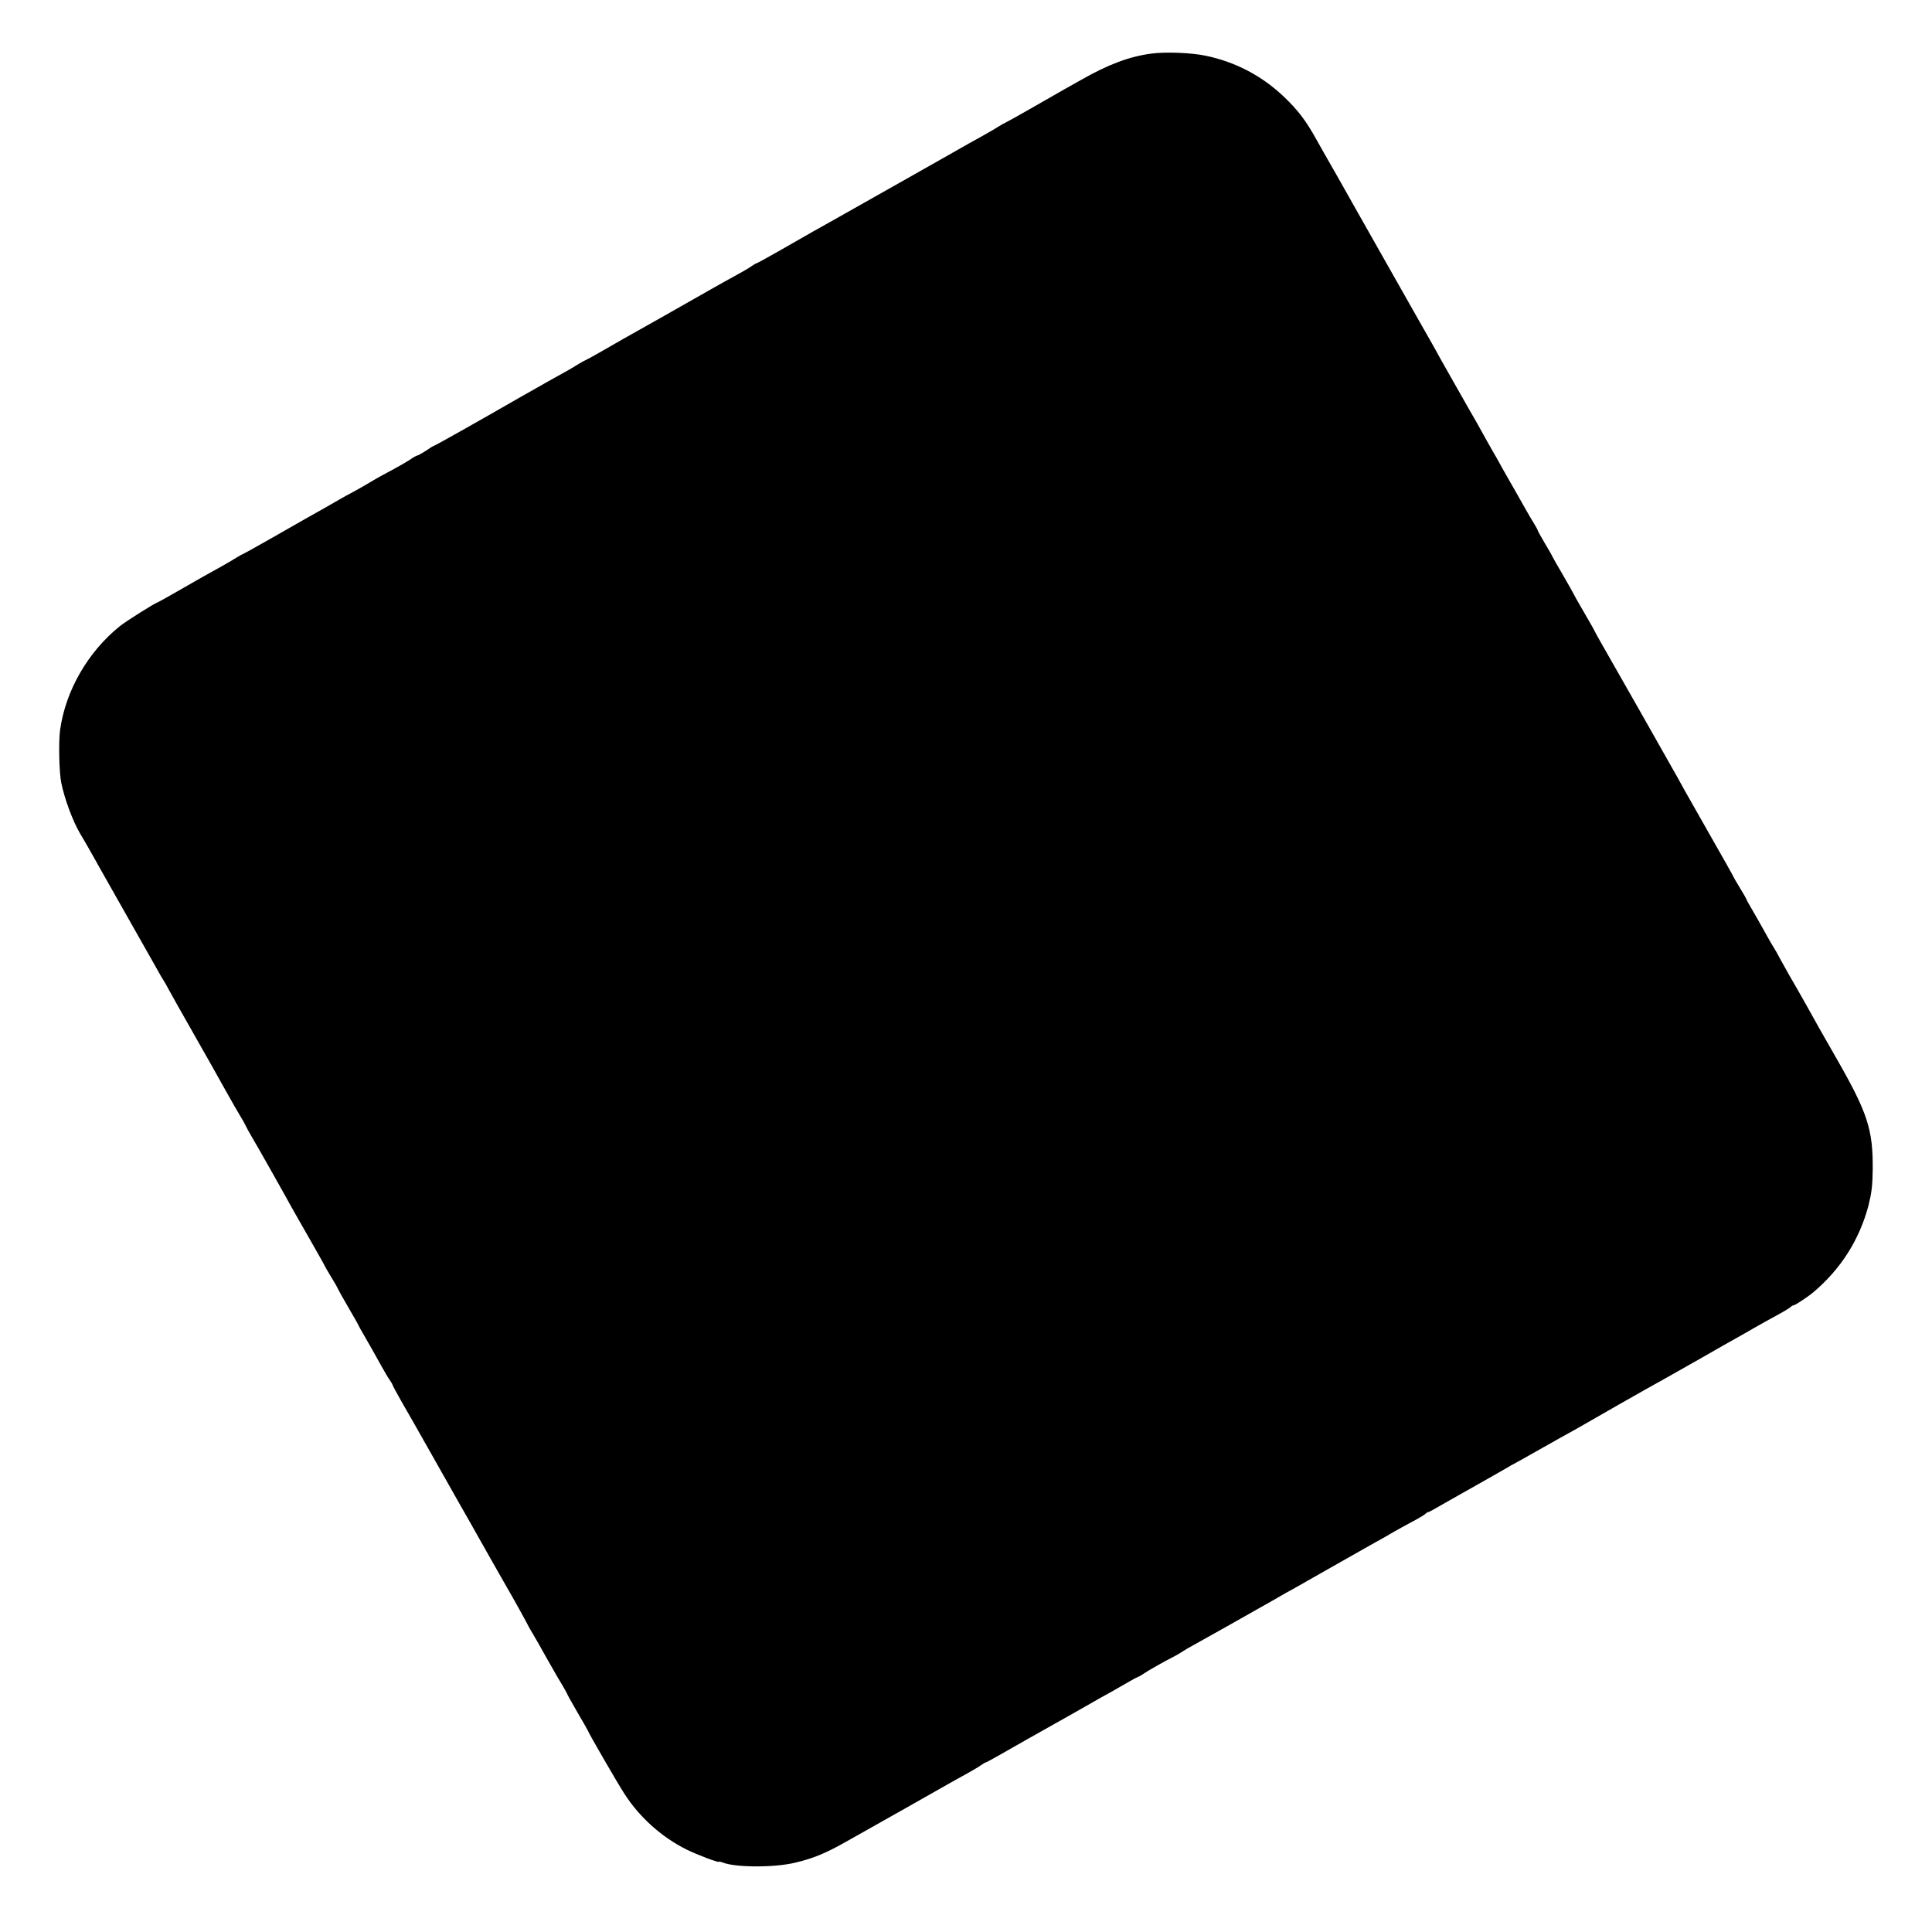
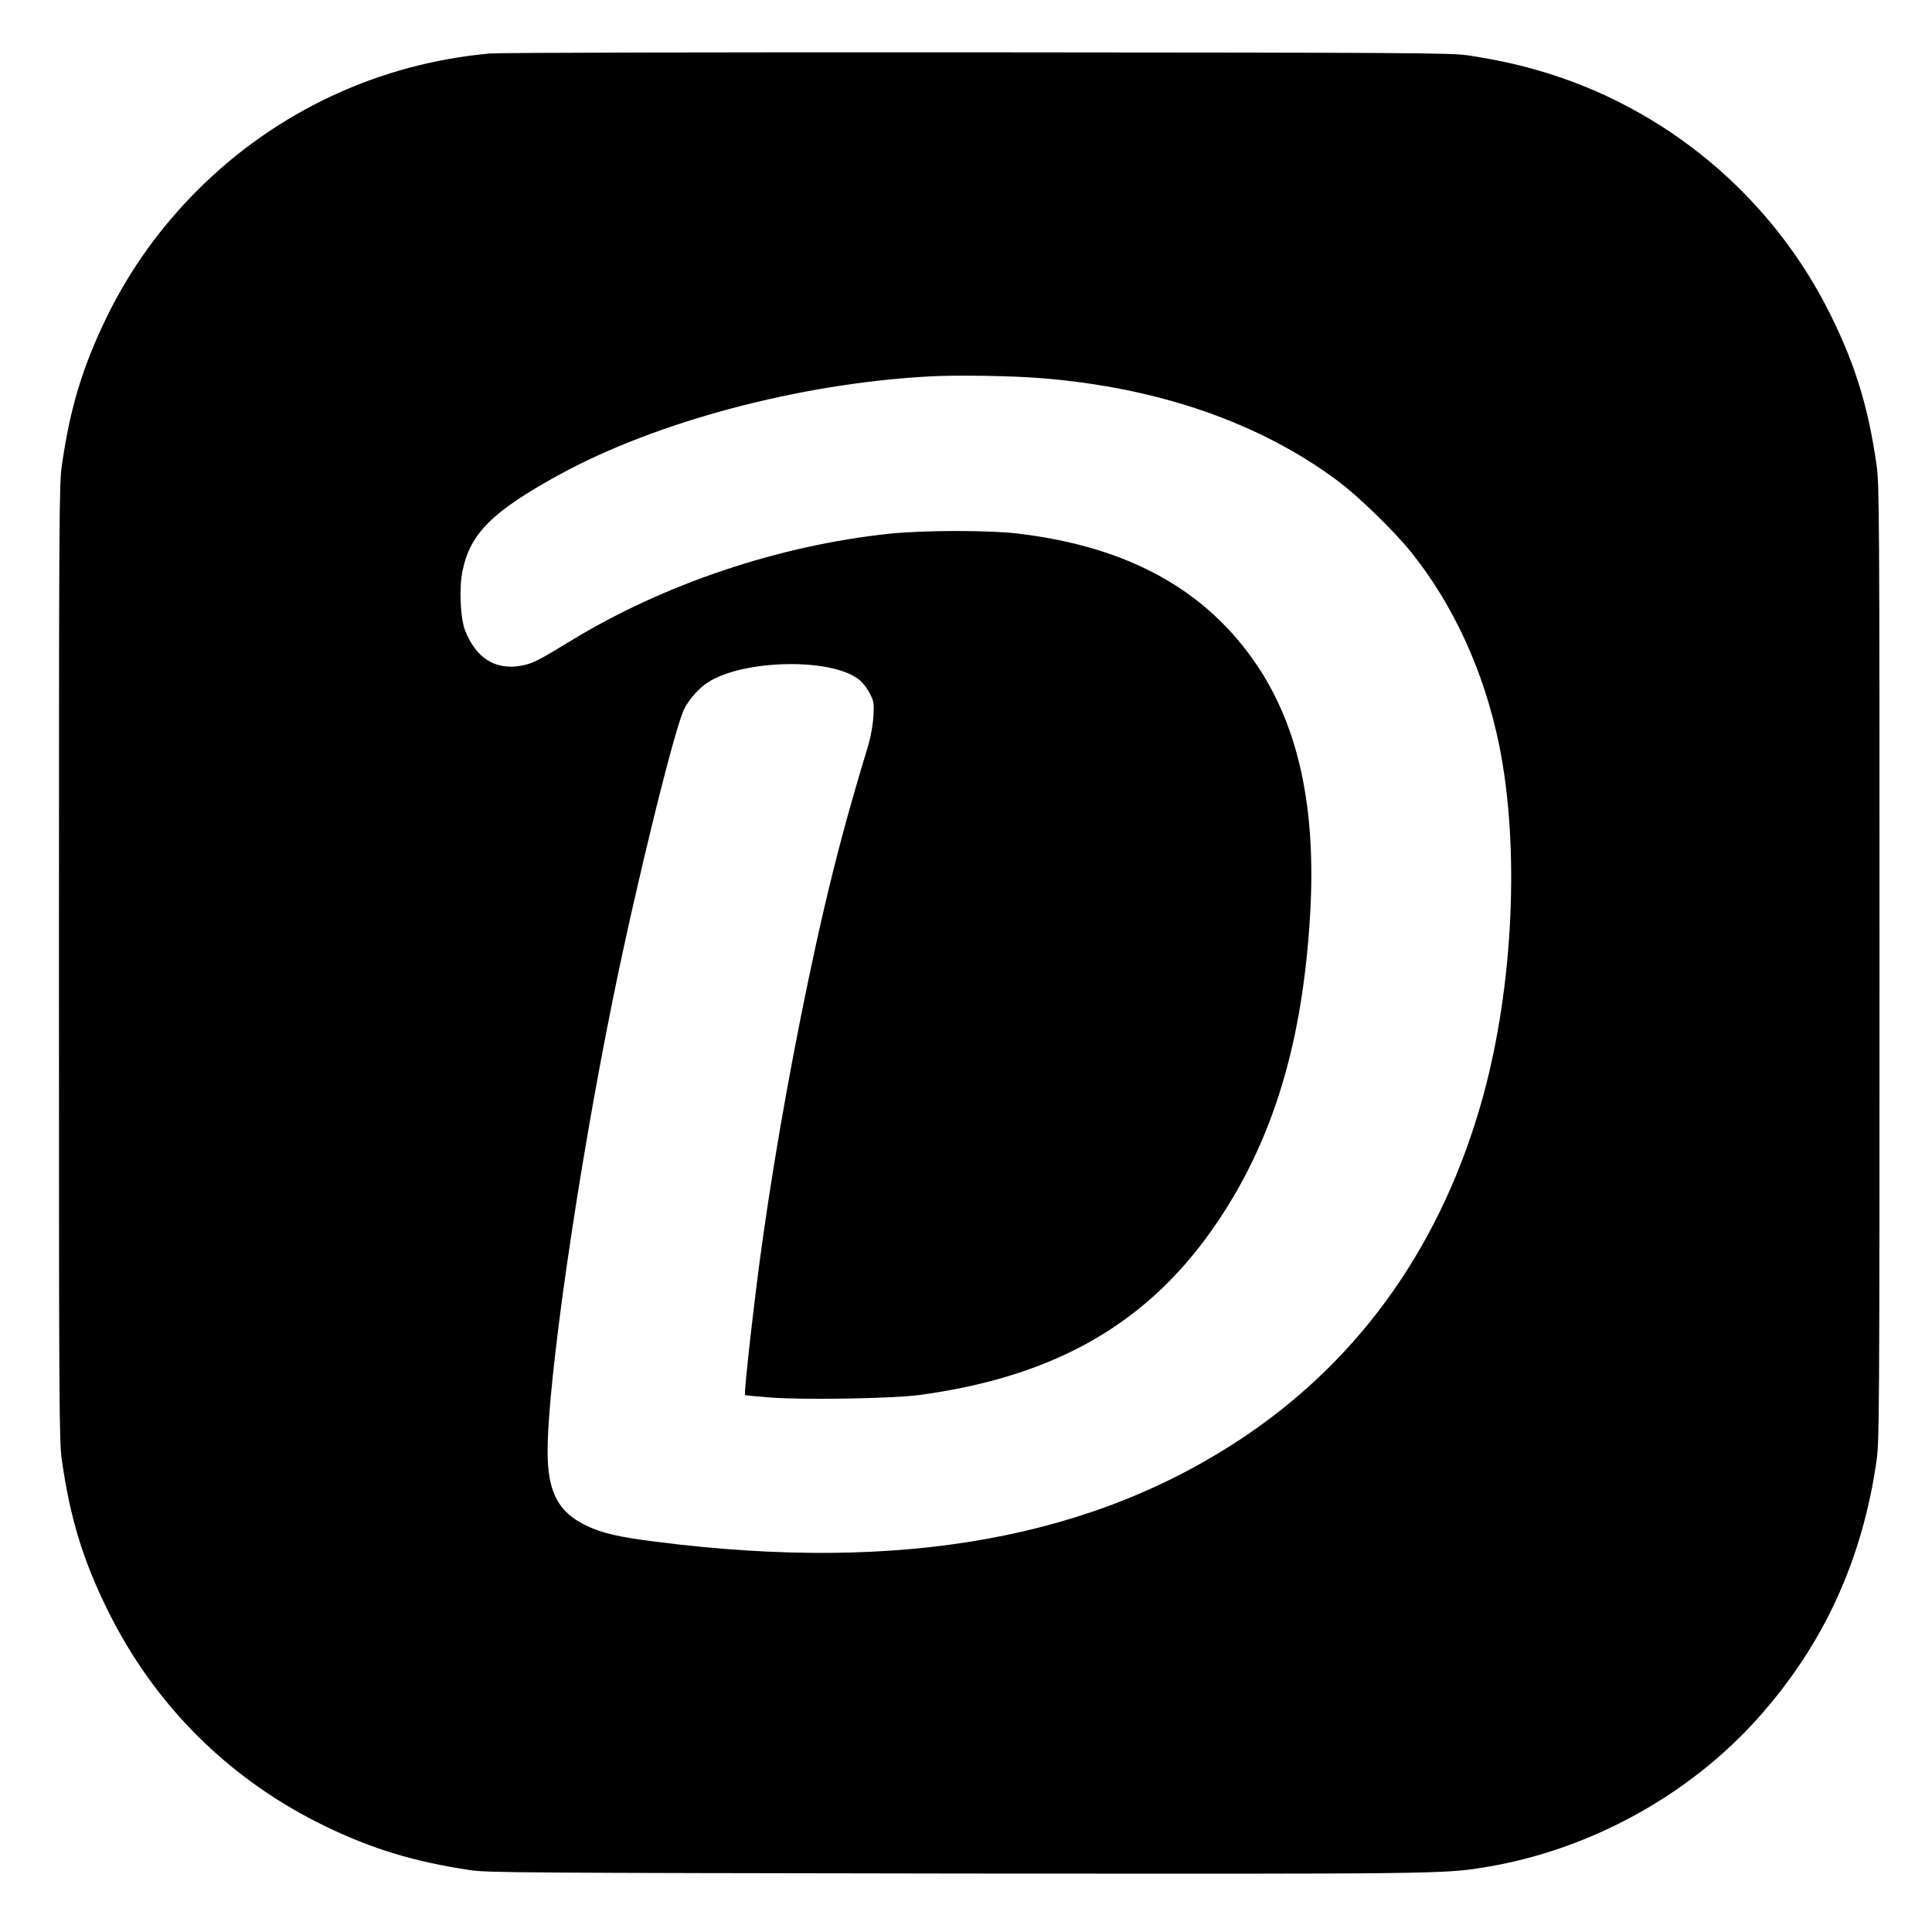
<svg xmlns="http://www.w3.org/2000/svg" version="1.0" width="1196pt" height="1196pt" viewBox="0 0 1196 1196" preserveAspectRatio="xMidYMid meet">
  <g transform="translate(0,1196) scale(0.1,-0.1)" fill="#000000" stroke="none">
-     <path d="M7126 11628 c-136 -18 -268 -68 -436 -164 -36 -20 -83 -47 -105 -59 -22 -13 -112 -64 -199 -114 -88 -50 -161 -91 -163 -91 -2 0 -20 -10 -41 -23 -20 -13 -62 -37 -92 -54 -30 -16 -140 -78 -245 -138 -104 -59 -210 -119 -235 -133 -25 -14 -126 -71 -225 -127 -184 -104 -224 -127 -355 -200 -41 -23 -135 -77 -208 -119 -74 -42 -136 -76 -139 -76 -3 0 -17 -8 -31 -18 -15 -11 -58 -36 -97 -57 -38 -21 -115 -63 -170 -95 -108 -62 -435 -247 -525 -297 -30 -17 -95 -54 -143 -82 -49 -28 -91 -51 -93 -51 -2 0 -21 -11 -42 -23 -36 -23 -85 -51 -187 -107 -27 -15 -108 -61 -180 -102 -255 -147 -524 -298 -529 -298 -3 0 -25 -13 -49 -30 -25 -16 -49 -30 -54 -30 -4 0 -25 -11 -44 -25 -20 -13 -64 -39 -98 -57 -81 -43 -106 -57 -166 -93 -27 -16 -68 -39 -90 -51 -22 -11 -56 -30 -75 -41 -51 -30 -168 -96 -220 -125 -25 -14 -121 -69 -214 -122 -93 -53 -170 -96 -173 -96 -2 0 -20 -10 -41 -23 -20 -13 -62 -37 -92 -54 -82 -45 -142 -79 -274 -155 -65 -37 -120 -68 -122 -68 -10 0 -195 -116 -233 -147 -197 -159 -335 -398 -369 -642 -10 -73 -6 -261 7 -326 20 -99 71 -236 114 -310 20 -33 74 -127 96 -167 12 -21 31 -55 42 -75 12 -21 33 -58 47 -83 14 -25 81 -144 150 -265 69 -121 136 -240 150 -265 13 -25 28 -49 32 -55 4 -5 21 -35 37 -65 17 -30 39 -71 50 -90 34 -60 194 -343 221 -390 28 -51 98 -175 132 -235 13 -22 31 -53 41 -70 10 -16 23 -39 28 -50 5 -11 23 -45 41 -75 33 -55 186 -326 243 -430 17 -30 70 -124 119 -209 48 -84 88 -155 88 -157 0 -2 18 -33 40 -69 22 -36 40 -67 40 -70 0 -2 29 -54 65 -116 36 -61 65 -113 65 -115 0 -2 13 -25 29 -52 33 -57 72 -126 114 -202 17 -30 38 -67 49 -82 10 -14 18 -28 18 -31 0 -3 24 -47 53 -99 30 -51 105 -183 167 -293 62 -110 150 -265 195 -345 46 -80 93 -163 105 -185 26 -47 177 -313 190 -335 25 -42 128 -227 133 -240 4 -8 16 -28 26 -45 10 -16 51 -88 91 -160 40 -71 84 -147 97 -167 12 -21 23 -40 23 -42 0 -3 29 -55 65 -117 36 -61 65 -113 65 -114 0 -7 177 -314 222 -384 93 -147 231 -272 387 -350 60 -30 201 -84 201 -76 0 2 12 0 27 -6 80 -30 317 -31 445 0 110 26 186 57 307 125 106 59 615 347 671 379 19 11 60 33 90 50 30 17 67 38 82 49 14 10 28 18 31 18 4 0 78 41 247 138 25 14 74 42 110 62 36 20 135 76 220 124 85 49 175 100 200 113 25 14 71 41 103 59 32 19 61 34 63 34 3 0 18 8 32 18 25 18 124 74 200 113 18 10 38 22 45 27 7 5 37 23 67 39 62 34 334 187 485 273 55 32 120 69 145 82 25 14 110 63 190 108 80 45 201 114 270 153 69 38 139 78 155 88 17 10 62 34 100 55 39 20 77 43 86 50 8 8 18 14 22 14 3 0 28 13 55 29 26 15 68 39 93 53 217 122 336 190 349 198 8 6 22 13 30 17 8 4 87 48 175 98 88 50 167 94 175 98 8 4 31 17 50 28 63 37 431 247 537 305 26 15 129 73 228 129 99 57 198 113 220 125 22 12 69 39 105 60 36 21 97 54 135 75 39 21 77 44 86 51 8 8 19 14 23 14 9 0 85 50 121 80 171 144 286 326 342 538 19 77 25 123 26 222 2 249 -31 351 -229 696 -53 93 -100 175 -105 184 -12 23 -119 213 -129 230 -32 54 -72 125 -105 185 -21 39 -41 75 -45 80 -4 6 -19 31 -34 58 -47 84 -78 140 -107 189 -16 27 -29 51 -29 53 0 3 -18 34 -40 70 -22 36 -40 67 -40 69 0 2 -61 111 -136 242 -75 132 -149 262 -164 289 -15 28 -36 66 -47 85 -11 19 -108 190 -215 380 -108 190 -219 385 -247 434 -28 49 -51 90 -51 92 0 2 -29 53 -65 115 -36 61 -65 113 -65 115 0 1 -29 53 -65 115 -36 61 -65 113 -65 114 0 2 -20 38 -45 79 -25 42 -45 79 -45 81 0 3 -10 22 -23 43 -13 20 -37 62 -54 92 -17 30 -49 87 -72 127 -22 39 -50 88 -61 107 -11 20 -30 53 -41 74 -12 20 -41 71 -64 112 -23 41 -52 93 -64 115 -13 22 -33 58 -46 80 -12 22 -61 108 -109 192 -47 83 -98 173 -112 200 -15 26 -54 95 -87 153 -33 58 -71 125 -85 150 -31 55 -34 60 -167 295 -59 105 -119 210 -133 235 -14 25 -71 126 -127 225 -57 99 -113 198 -125 220 -66 119 -113 181 -204 268 -135 128 -299 214 -482 252 -90 19 -251 25 -338 13z" />
+     <path d="M3035 11629 c-688 -61 -1326 -359 -1815 -849 -229 -230 -413 -486 -555 -774 -152 -311 -231 -569 -282 -926 -17 -118 -18 -295 -18 -3080 0 -2785 1 -2962 18 -3080 51 -357 130 -616 282 -925 291 -592 756 -1054 1350 -1341 292 -141 546 -218 895 -271 107 -16 313 -17 2995 -21 2999 -3 3032 -3 3288 39 644 105 1264 444 1694 928 402 451 642 974 730 1591 17 118 18 295 18 3080 0 2785 -1 2962 -18 3080 -51 357 -130 616 -282 925 -363 738 -1025 1293 -1816 1520 -136 39 -262 66 -429 92 -107 16 -309 17 -3035 19 -1624 1 -2964 -2 -3020 -7z m3410 -2010 c728 -58 1358 -277 1843 -641 124 -93 341 -304 445 -433 265 -329 454 -742 547 -1195 129 -631 89 -1494 -100 -2180 -247 -895 -742 -1604 -1461 -2093 -943 -640 -2135 -856 -3659 -661 -230 29 -329 52 -427 98 -178 85 -243 208 -243 462 0 435 186 1727 405 2804 144 710 382 1676 441 1792 30 60 95 132 148 165 220 140 754 151 928 20 26 -19 54 -54 71 -87 27 -52 28 -61 24 -145 -4 -54 -16 -124 -31 -175 -139 -457 -226 -790 -320 -1215 -134 -610 -252 -1261 -335 -1850 -49 -344 -117 -952 -109 -961 2 -2 71 -9 152 -15 207 -16 762 -7 926 15 852 115 1430 451 1849 1075 347 516 527 1118 572 1911 36 645 -70 1141 -325 1525 -314 470 -795 738 -1477 821 -184 23 -589 22 -804 0 -686 -73 -1394 -311 -1970 -662 -207 -126 -238 -142 -309 -155 -160 -29 -280 47 -347 219 -30 78 -38 264 -15 372 48 228 185 364 592 588 602 331 1490 568 2299 612 168 9 508 4 690 -11z" />
  </g>
</svg>
